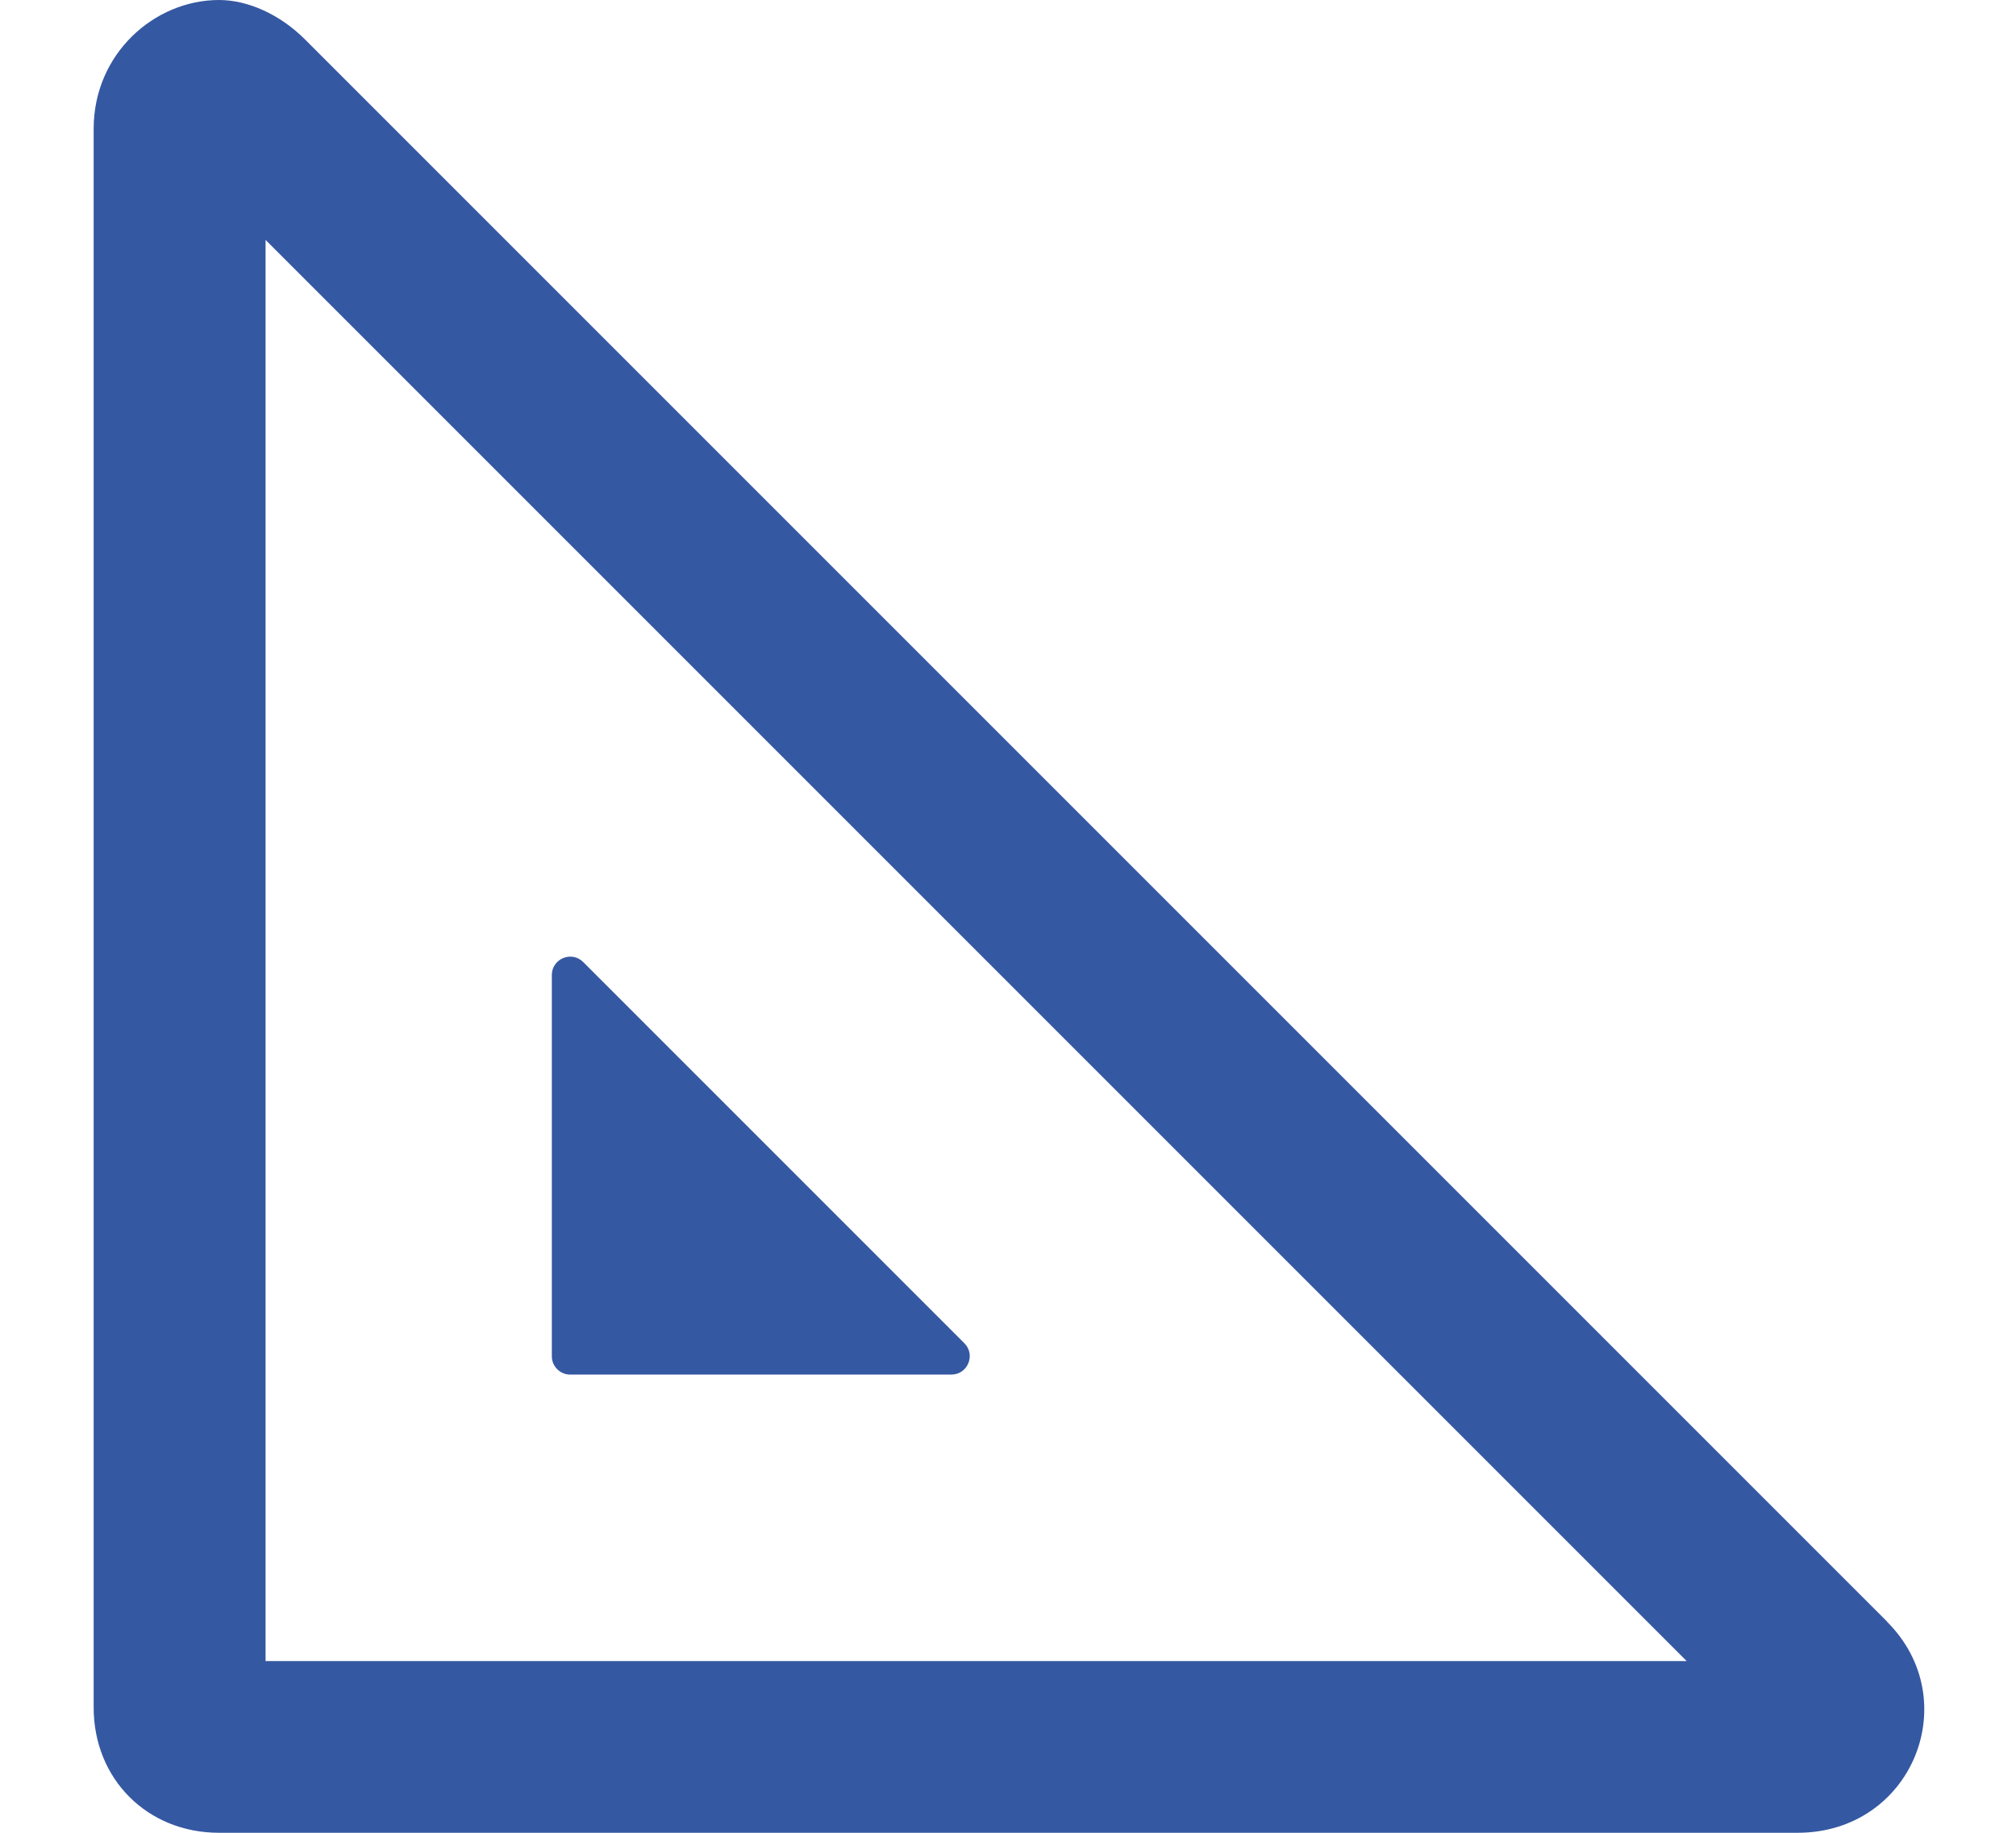
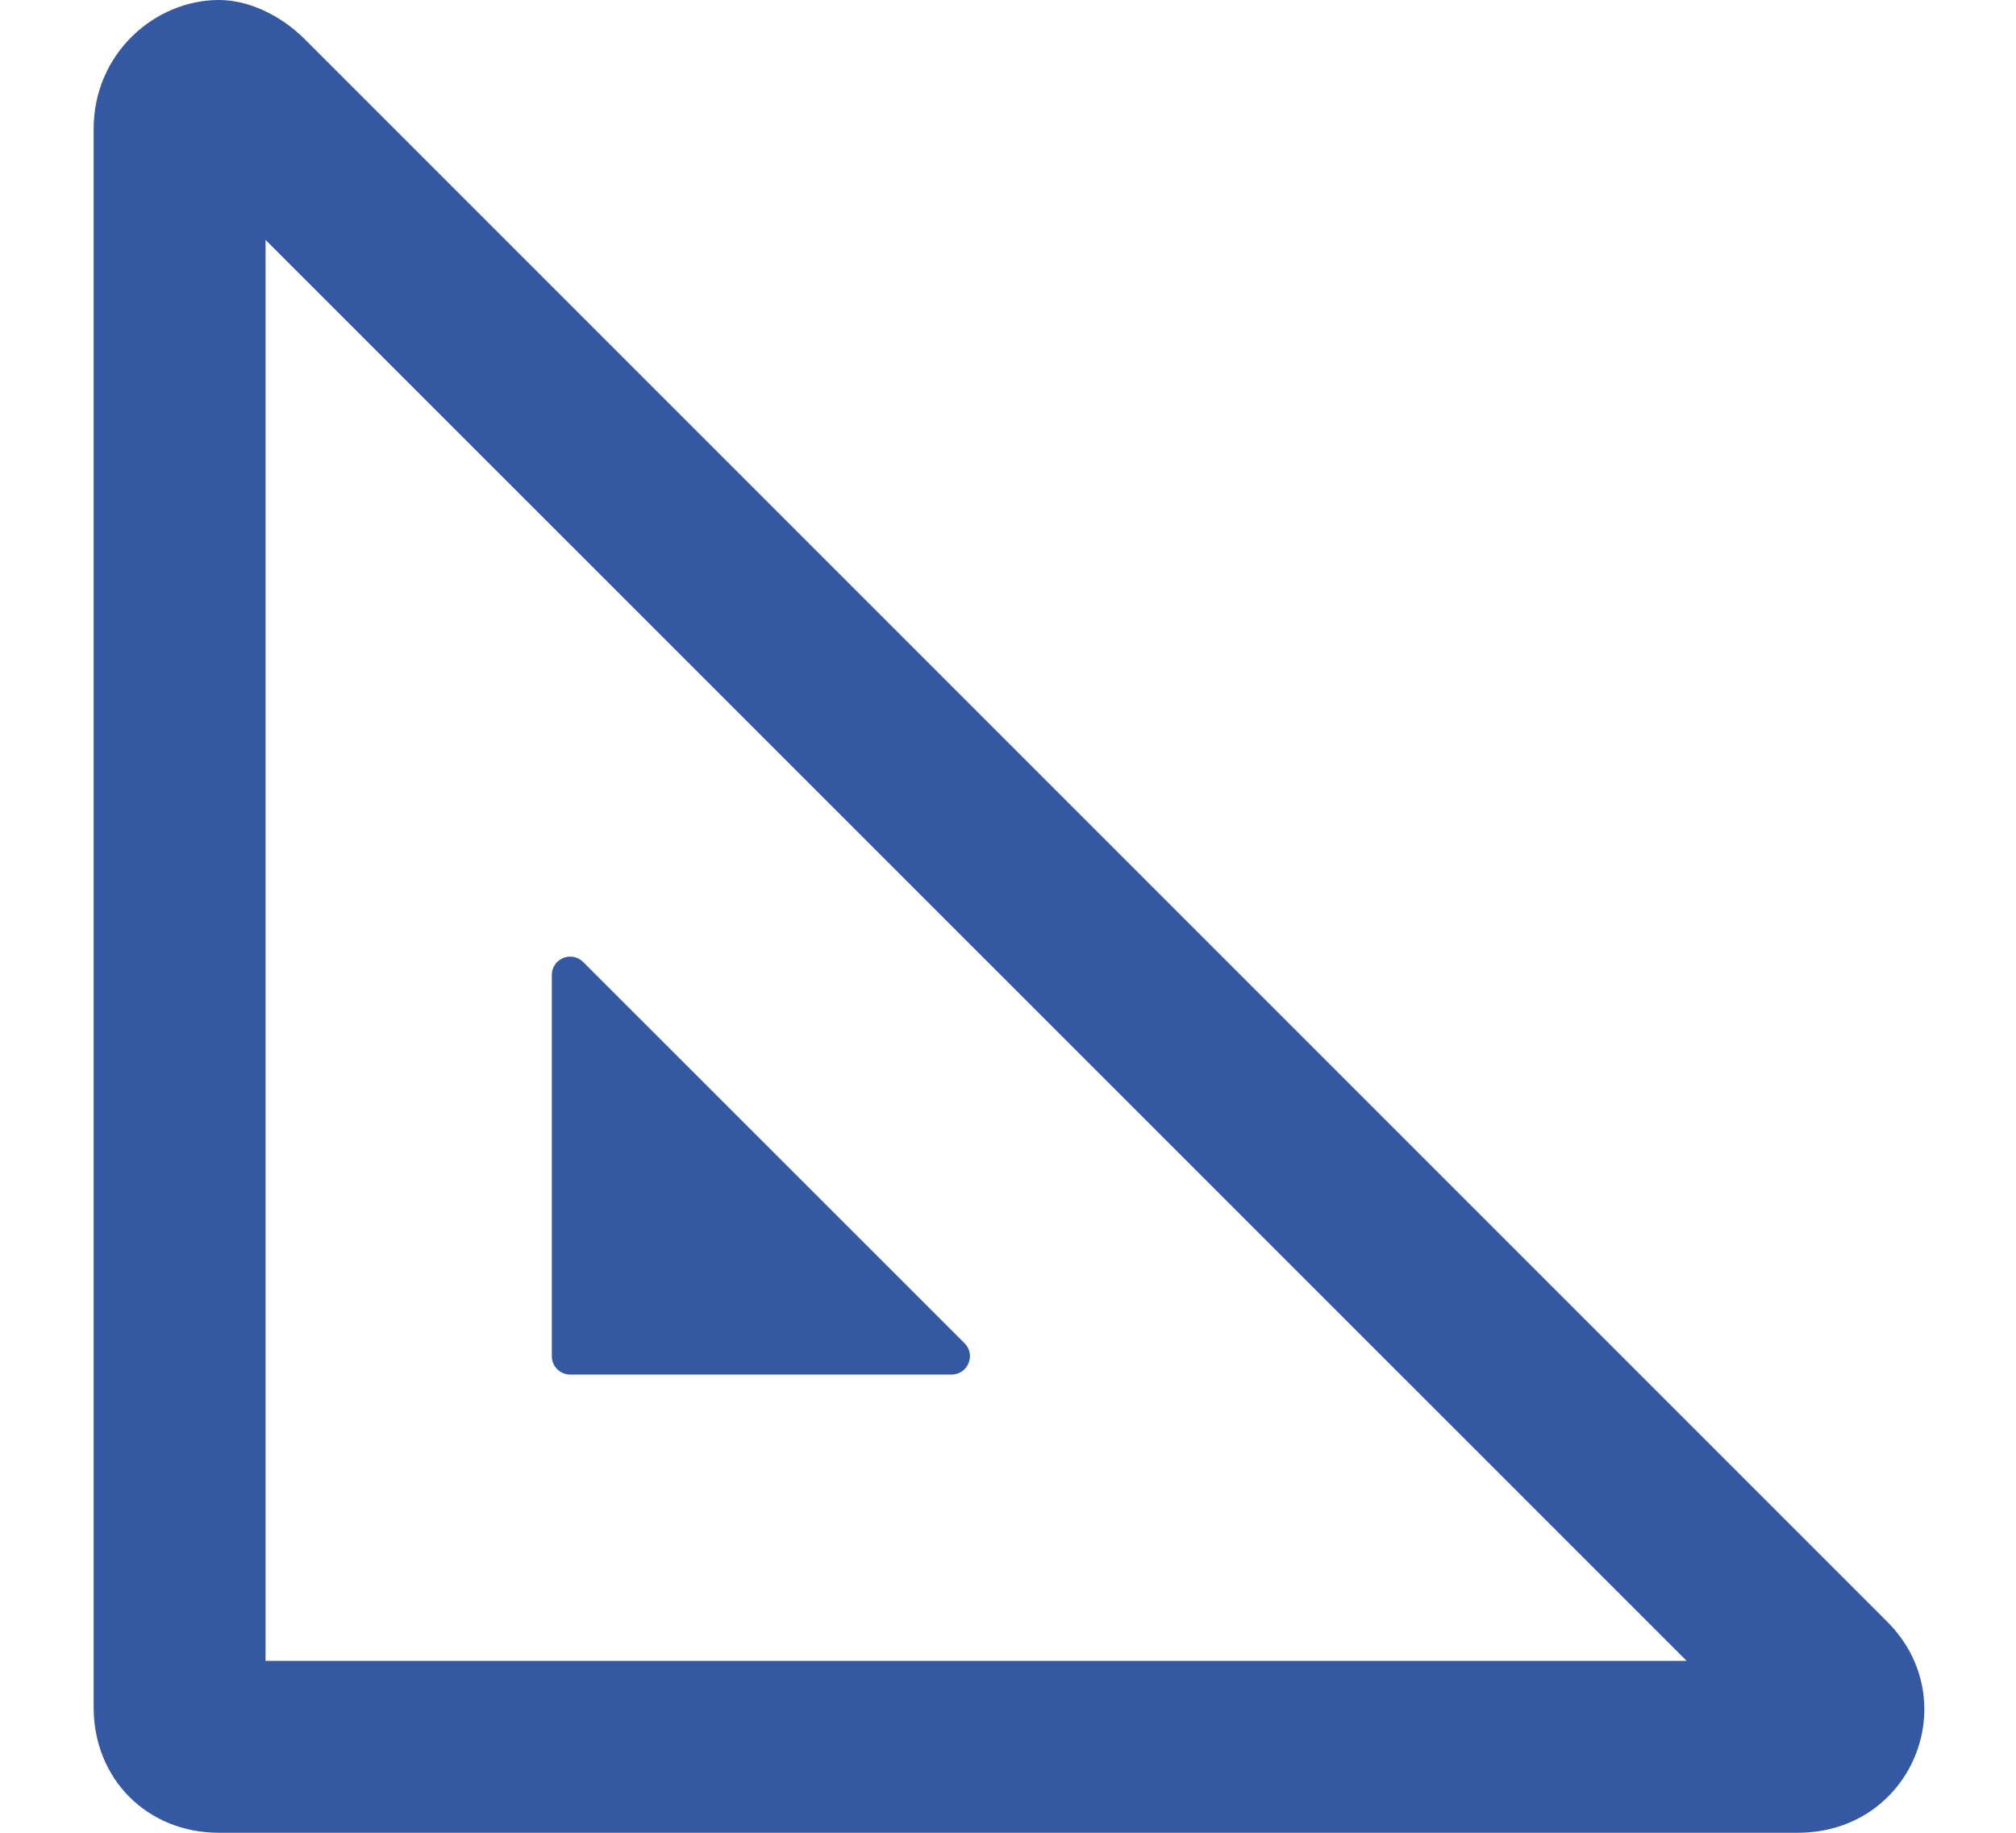
- <svg xmlns="http://www.w3.org/2000/svg" fill="none" height="10" viewBox="0 0 11 10" width="11">
-   <path d="m10.297 8.848-8.633-8.633c-.137-.137-.312-.215-.469-.215-.352 0-.684.293-.684.703v8.613c0 .391.293.684.684.684h8.613c.625 0 .918-.723.488-1.152zm-8.848.215v-7.754l7.754 7.754zm1.562-1.663c0 .055.045.1.1.1h2.08c.089 0 .134-.108.071-.171l-2.08-2.08c-.063-.063-.171-.018-.171.071z" fill="#3558a2" />
+ <svg xmlns="http://www.w3.org/2000/svg" aria-hidden="true" width="11" height="10" viewBox="0 0 11 10" fill="none">
+   <path d="M10.297 8.848L1.664 0.215C1.527 0.078 1.351 0 1.195 0C0.844 0 0.511 0.293 0.511 0.703V9.316C0.511 9.707 0.804 10 1.195 10H9.808C10.433 10 10.726 9.277 10.297 8.848ZM1.449 9.062V1.309L9.203 9.062H1.449ZM3.011 7.4C3.011 7.455 3.056 7.5 3.111 7.5H5.192C5.281 7.5 5.326 7.392 5.263 7.329L3.182 5.249C3.119 5.186 3.011 5.23 3.011 5.32V7.4Z" fill="#3558a2" />
</svg>
